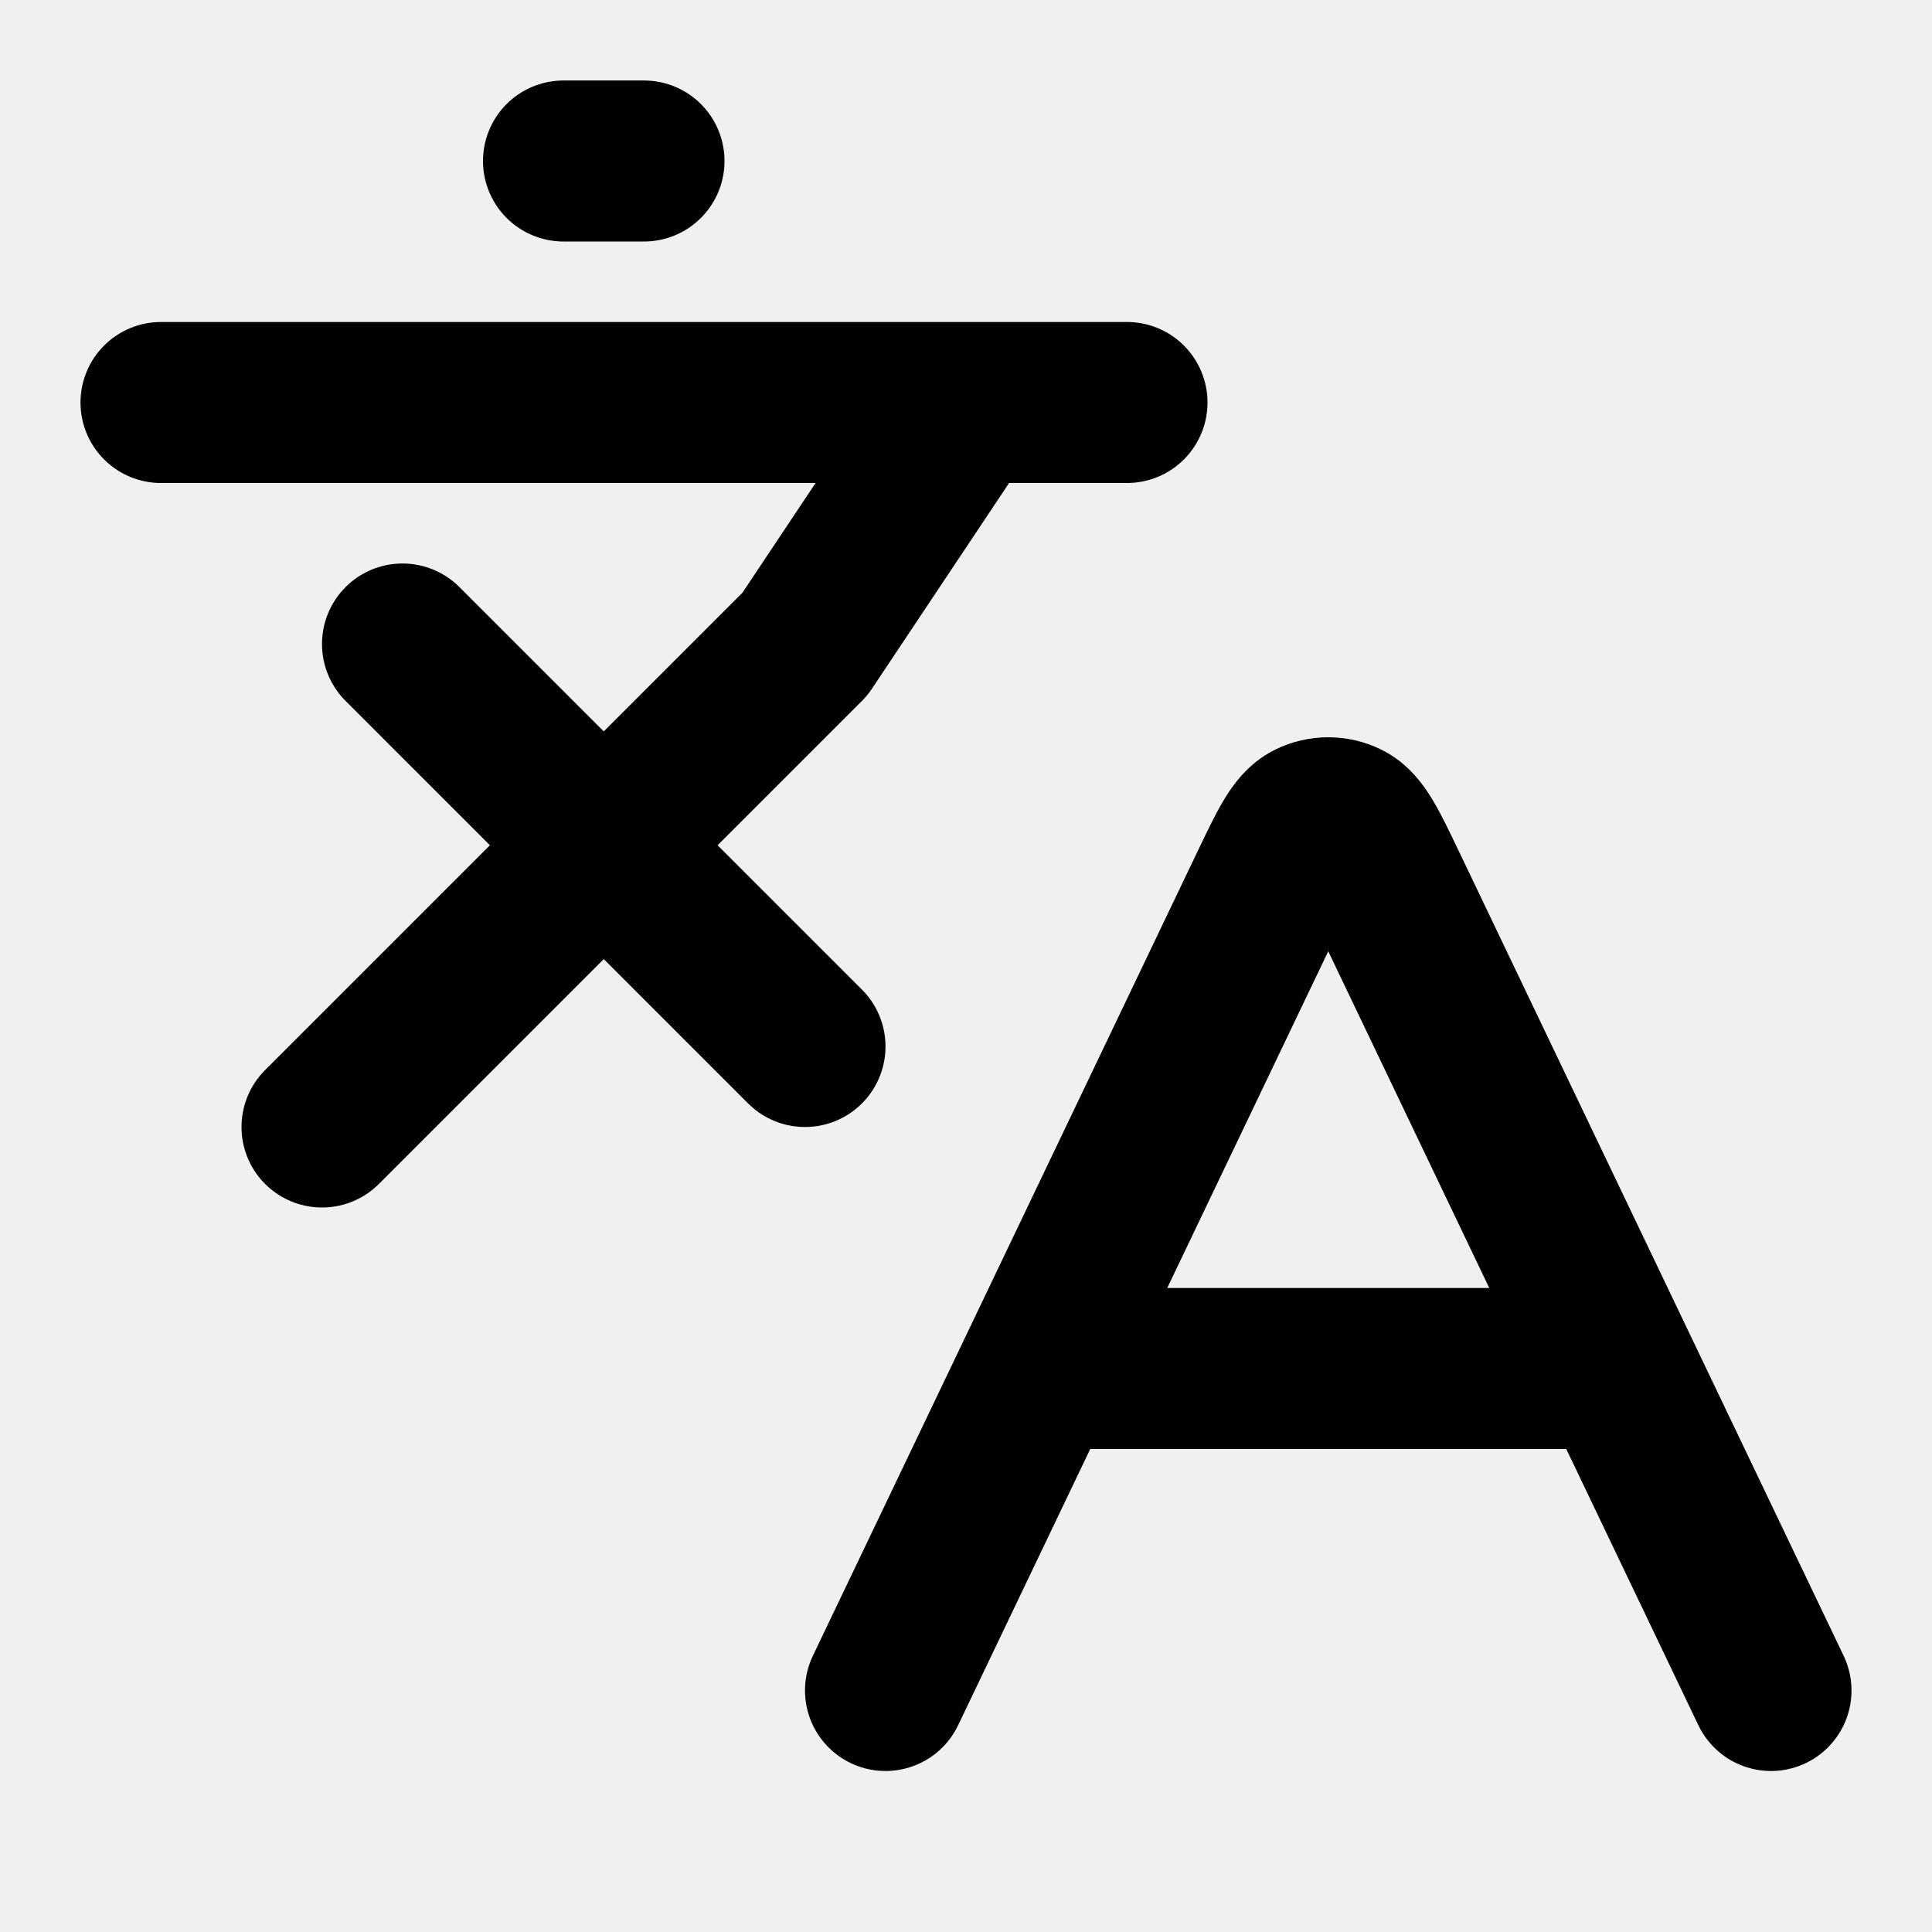
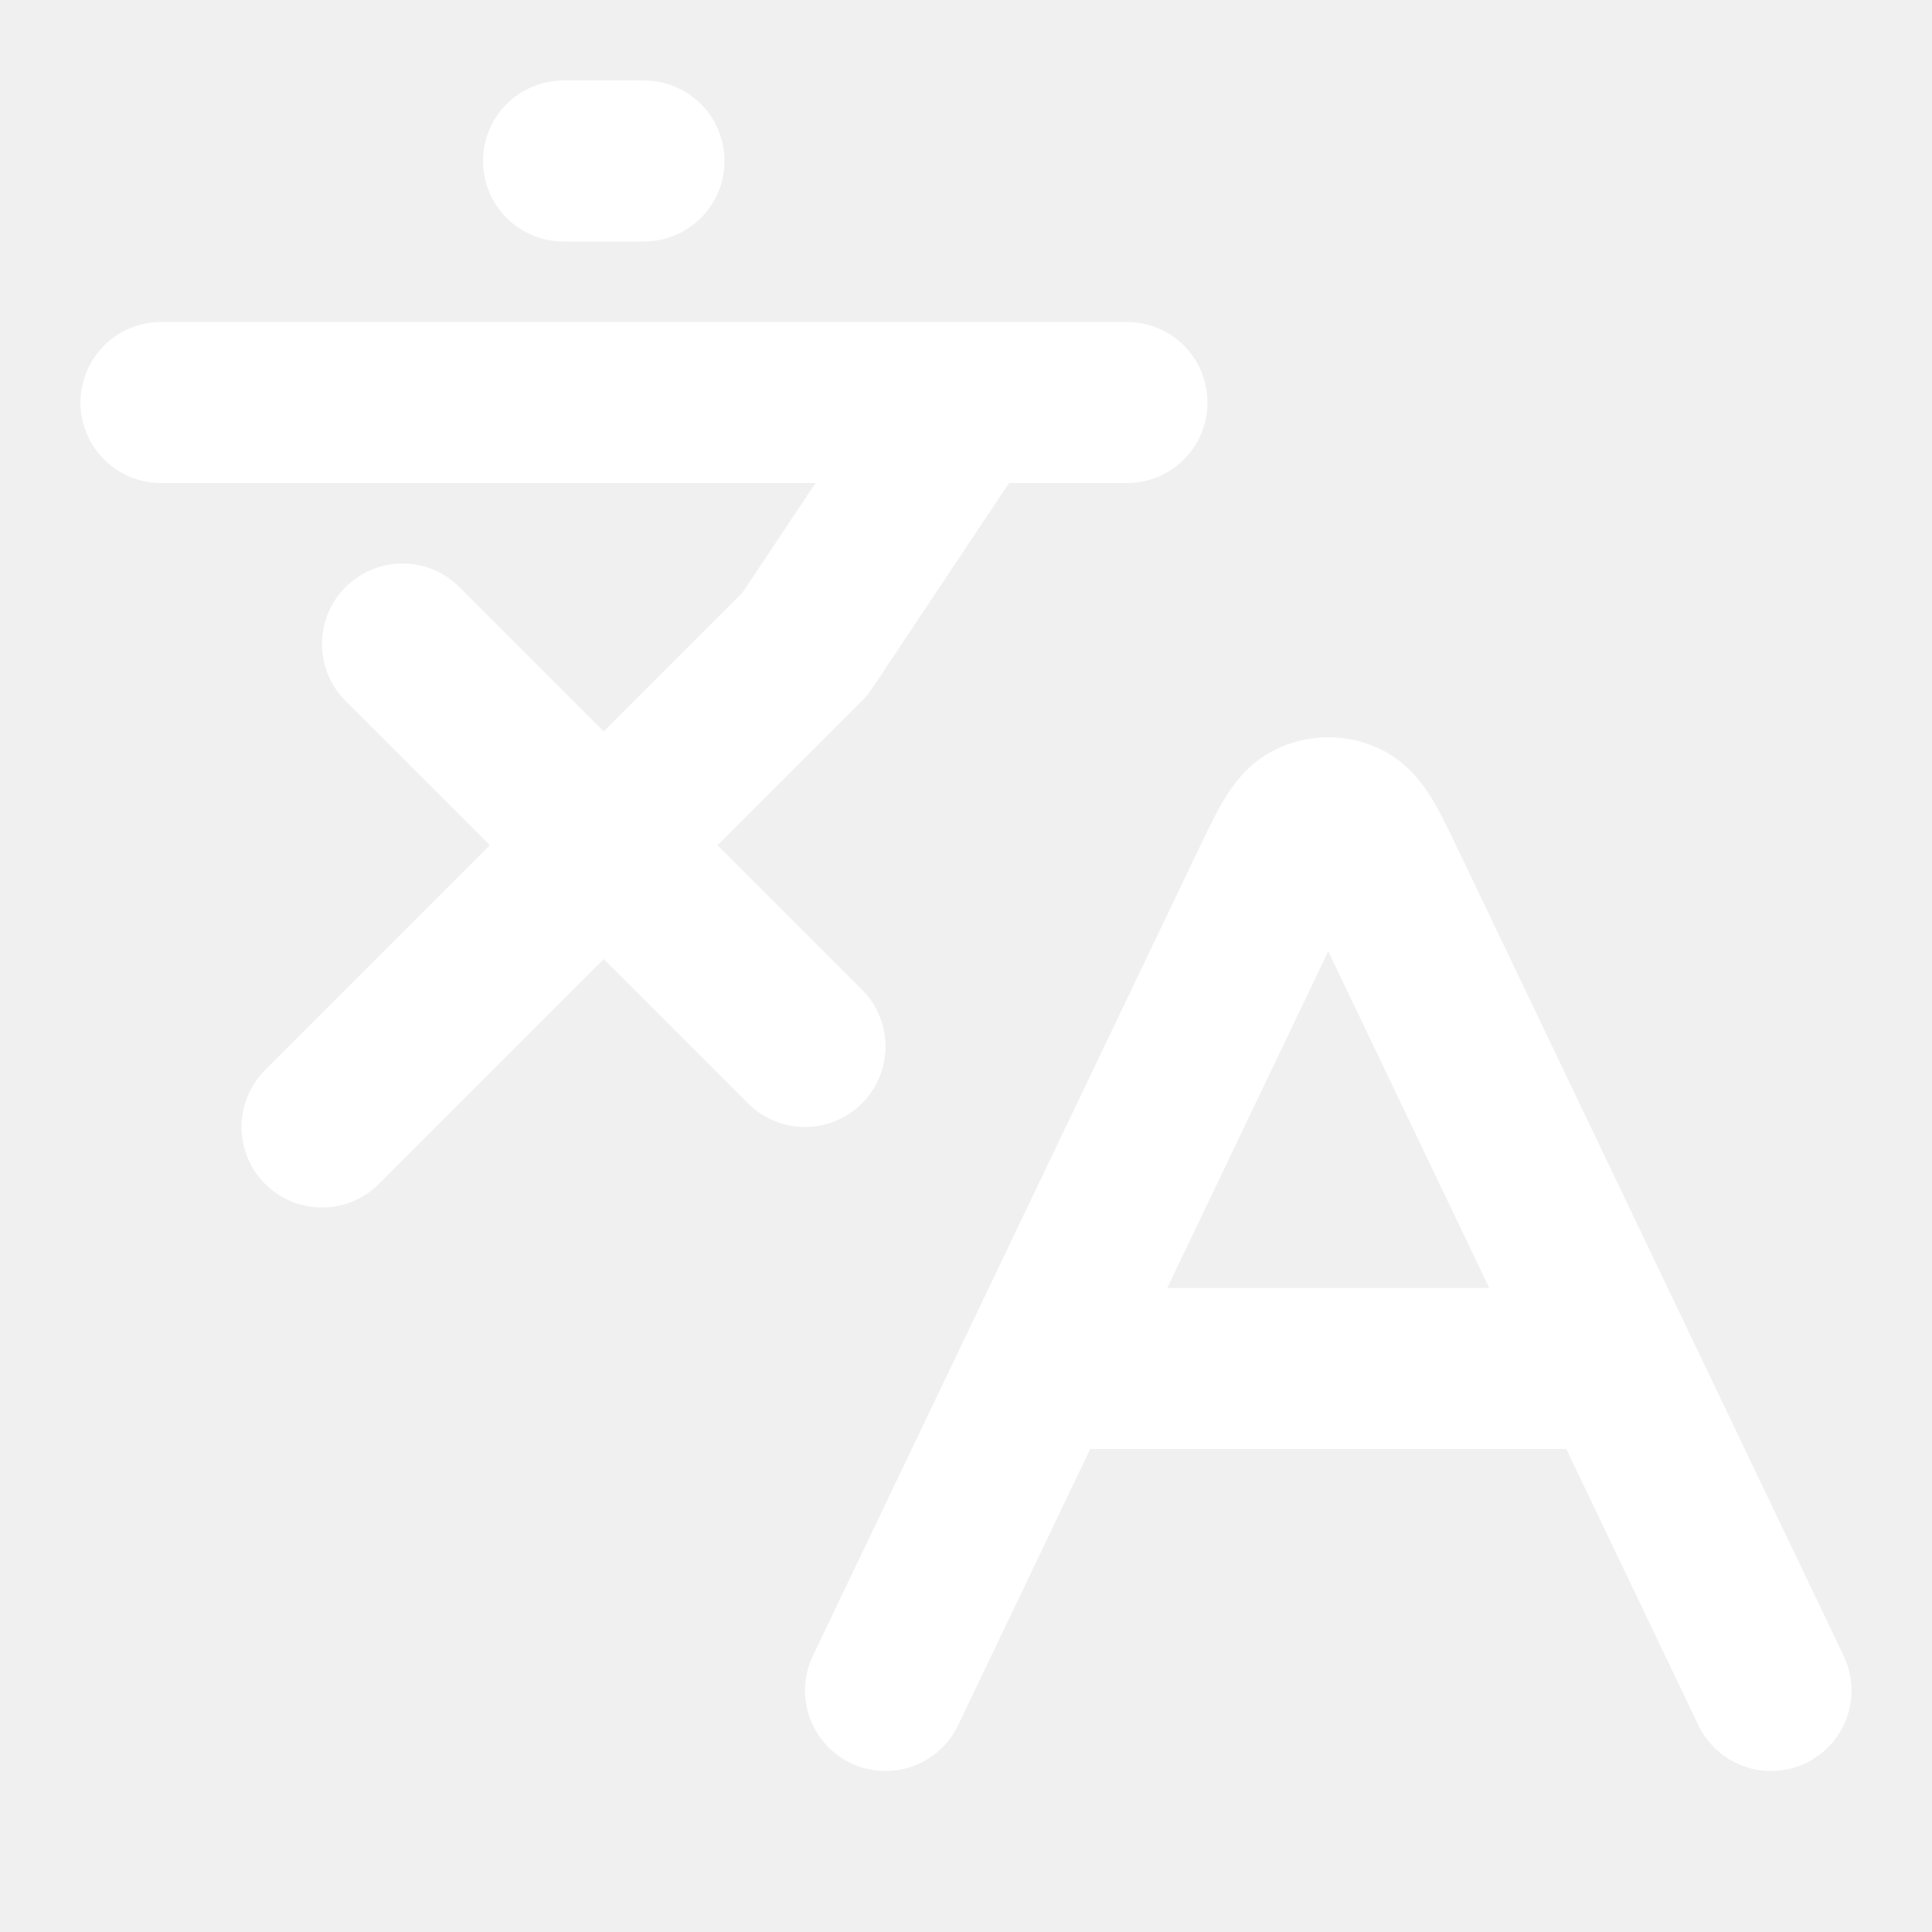
<svg xmlns="http://www.w3.org/2000/svg" width="800px" height="800px" viewBox="0 0 24 24" fill="none">
-   <path d="M5 8L10 13M4 14L10 8L12 5M2 5H14M7 2H8M12.913 17H20.087M12.913 17L11 21M12.913 17L15.778 11.009C16.009 10.526 16.125 10.285 16.283 10.209C16.42 10.142 16.58 10.142 16.717 10.209C16.875 10.285 16.991 10.526 17.222 11.009L20.087 17M20.087 17L22 21" stroke="#000000" stroke-width="2" stroke-linecap="round" stroke-linejoin="round" />
+   <path d="M5 8L10 13M4 14L10 8L12 5M2 5H14M7 2H8M12.913 17H20.087M12.913 17L11 21M12.913 17L15.778 11.009C16.009 10.526 16.125 10.285 16.283 10.209C16.42 10.142 16.58 10.142 16.717 10.209C16.875 10.285 16.991 10.526 17.222 11.009L20.087 17M20.087 17L22 21" stroke="#ffffff" stroke-width="2" stroke-linecap="round" stroke-linejoin="round" />
</svg>
